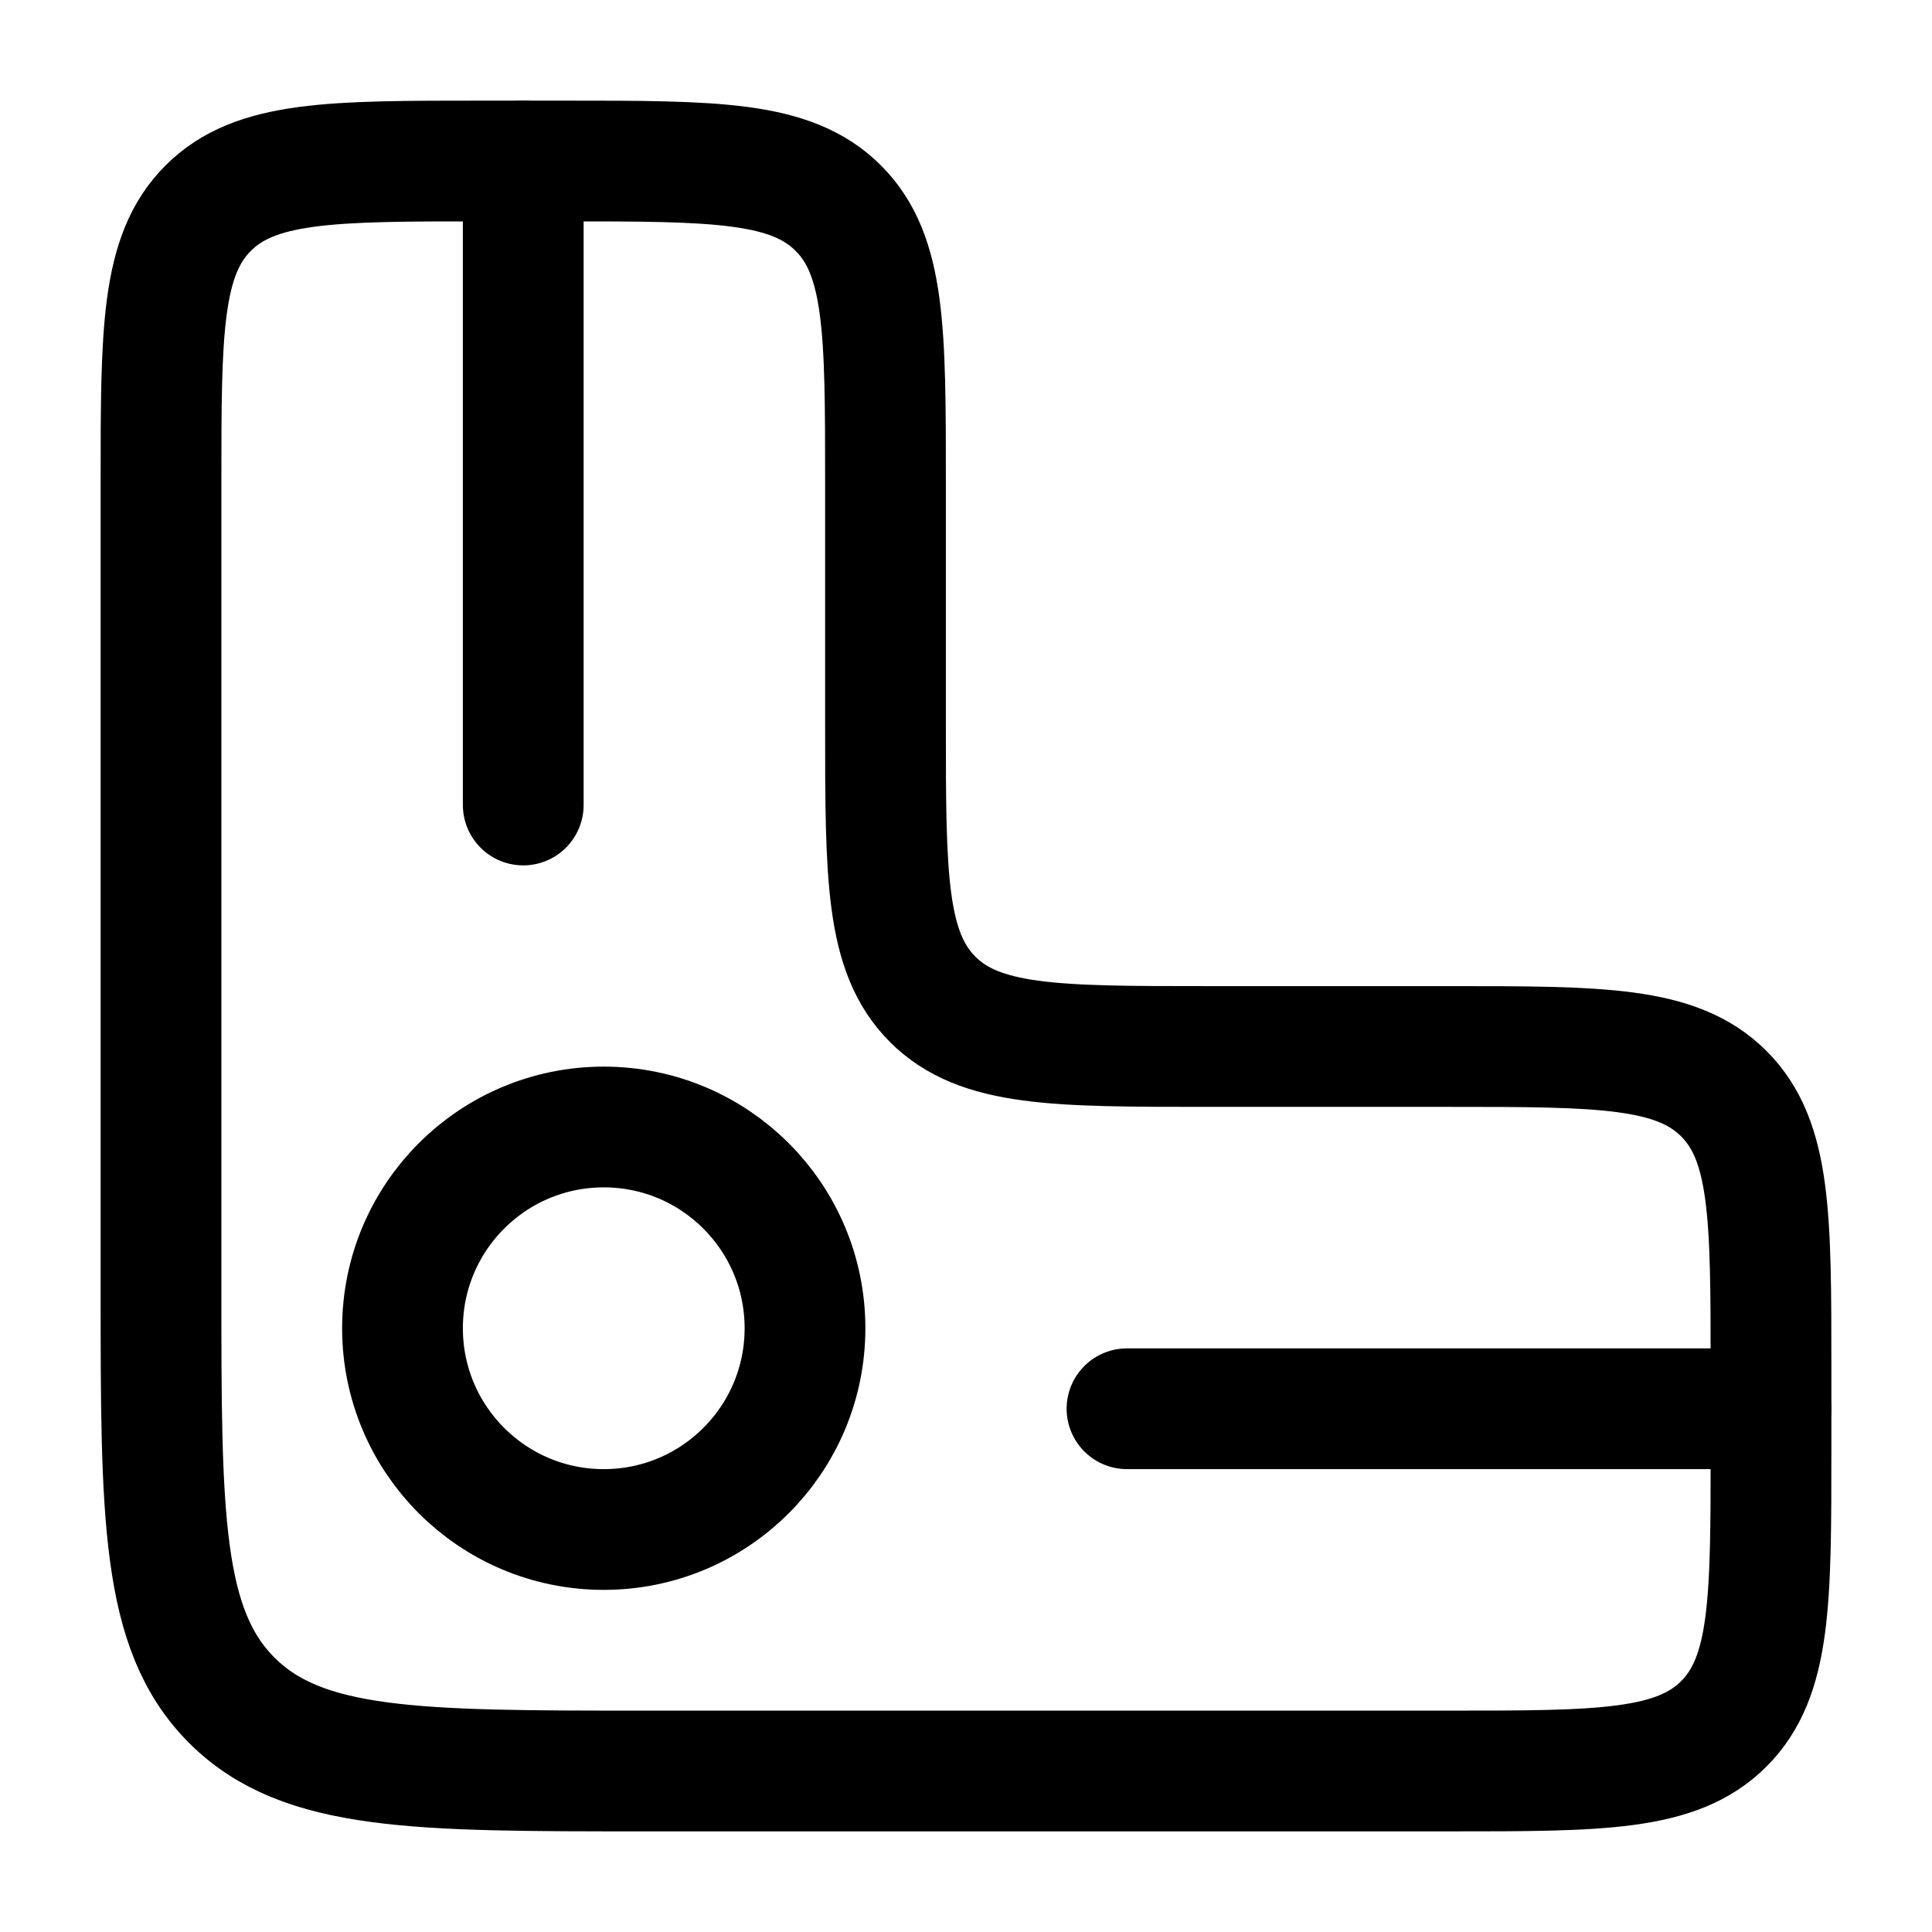
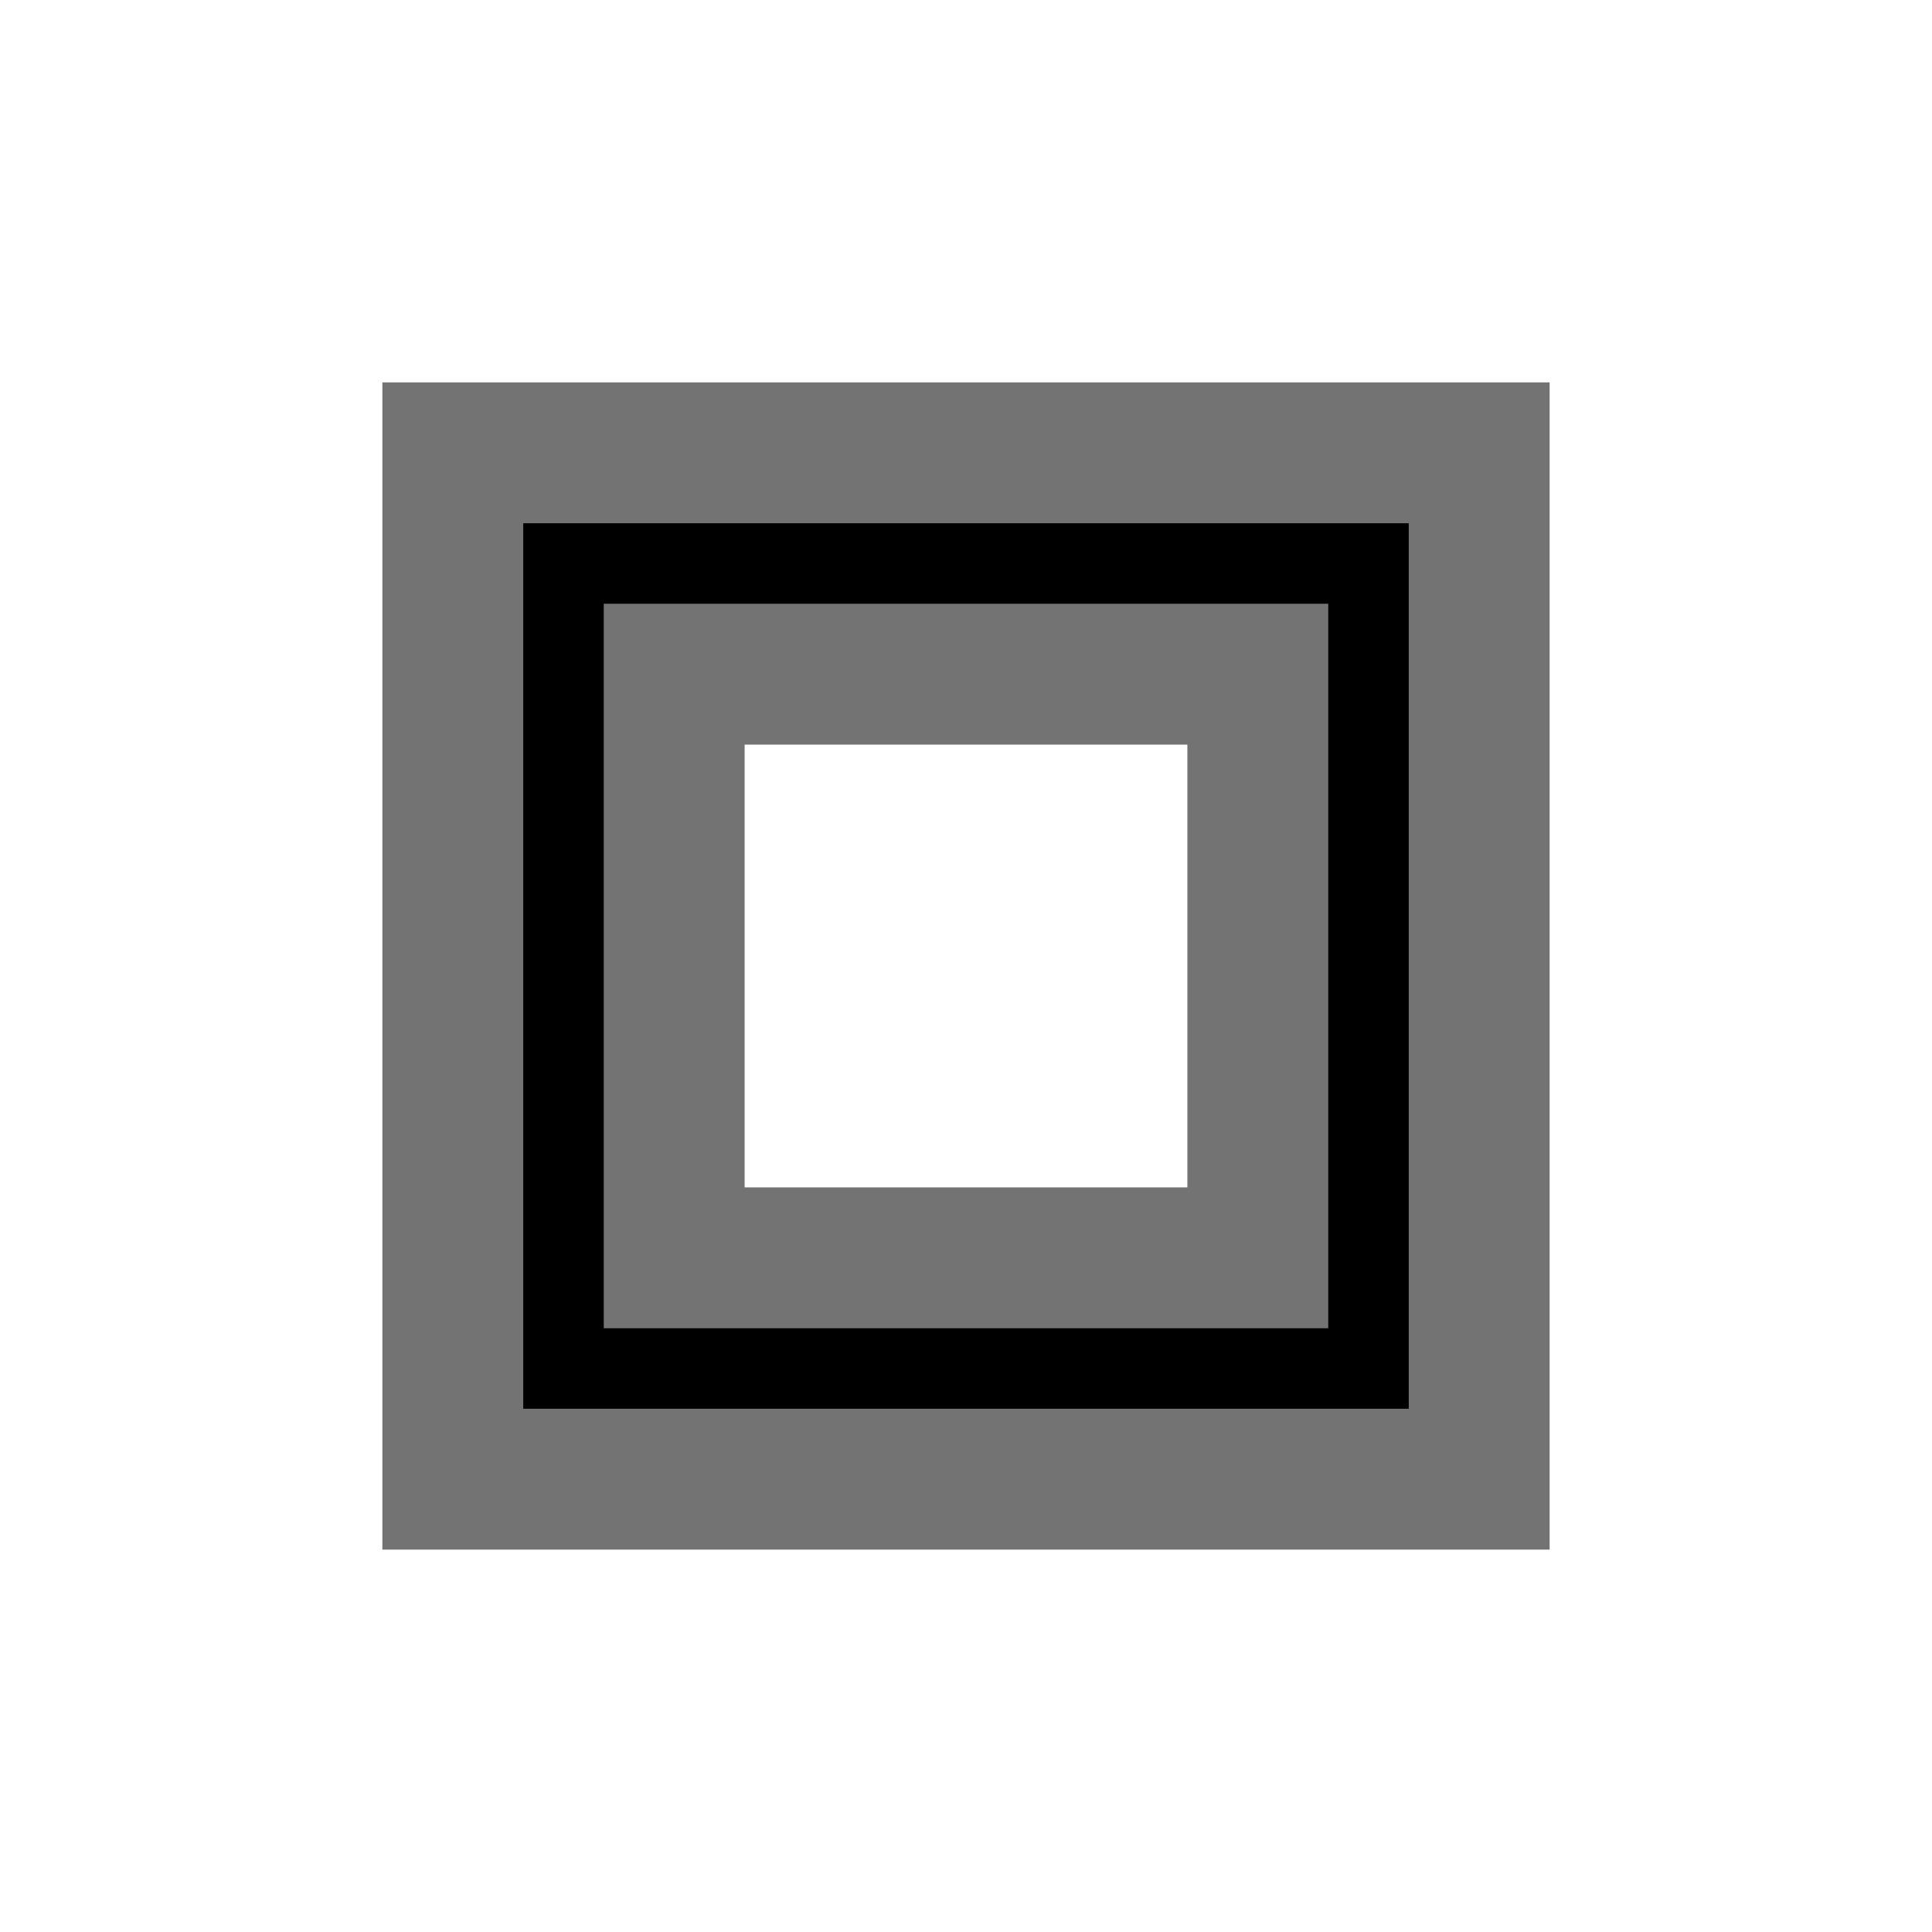
- <svg xmlns="http://www.w3.org/2000/svg" width="24" height="24" viewBox="0 0 24 24" fill="none">
-   <path d="M8 22H18C19.886 22 20.828 22 21.414 21.414C22 20.828 22 19.886 22 18V17C22 15.114 22 14.172 21.414 13.586C20.828 13 19.886 13 18 13L15 13C13.114 13 12.172 13 11.586 12.414C11 11.828 11 10.886 11 9V6C11 4.114 11 3.172 10.414 2.586C9.828 2 8.886 2 7 2L6 2C4.114 2 3.172 2 2.586 2.586C2 3.172 2 4.114 2 6L2 16C2 18.828 2 20.243 2.879 21.121C3.757 22 5.172 22 8 22Z" stroke="currentColor" stroke-linecap="round" stroke-linejoin="round" stroke-width="1.5" />
-   <path d="M10 16.5C10 17.881 8.881 19 7.5 19C6.119 19 5 17.881 5 16.5C5 15.119 6.119 14 7.5 14C8.881 14 10 15.119 10 16.5Z" stroke="currentColor" stroke-width="1.5" />
-   <path d="M6.5 10V2" stroke="currentColor" stroke-linecap="round" stroke-width="1.5" />
-   <path d="M14 17.5H22" stroke="currentColor" stroke-linecap="round" stroke-width="1.5" />
+ <svg xmlns="http://www.w3.org/2000/svg" width="24" height="24" viewBox="0 0 24 24" fill="none" stroke="currentColor" stroke-width="1.5" stroke-linecap="butt" stroke-linejoin="miter">
+   <rect x="7" y="7" width="10" height="10" stroke-width="4.5" stroke-opacity="0.55" />
+   <rect x="7" y="7" width="10" height="10" stroke-width="1" />
</svg>
